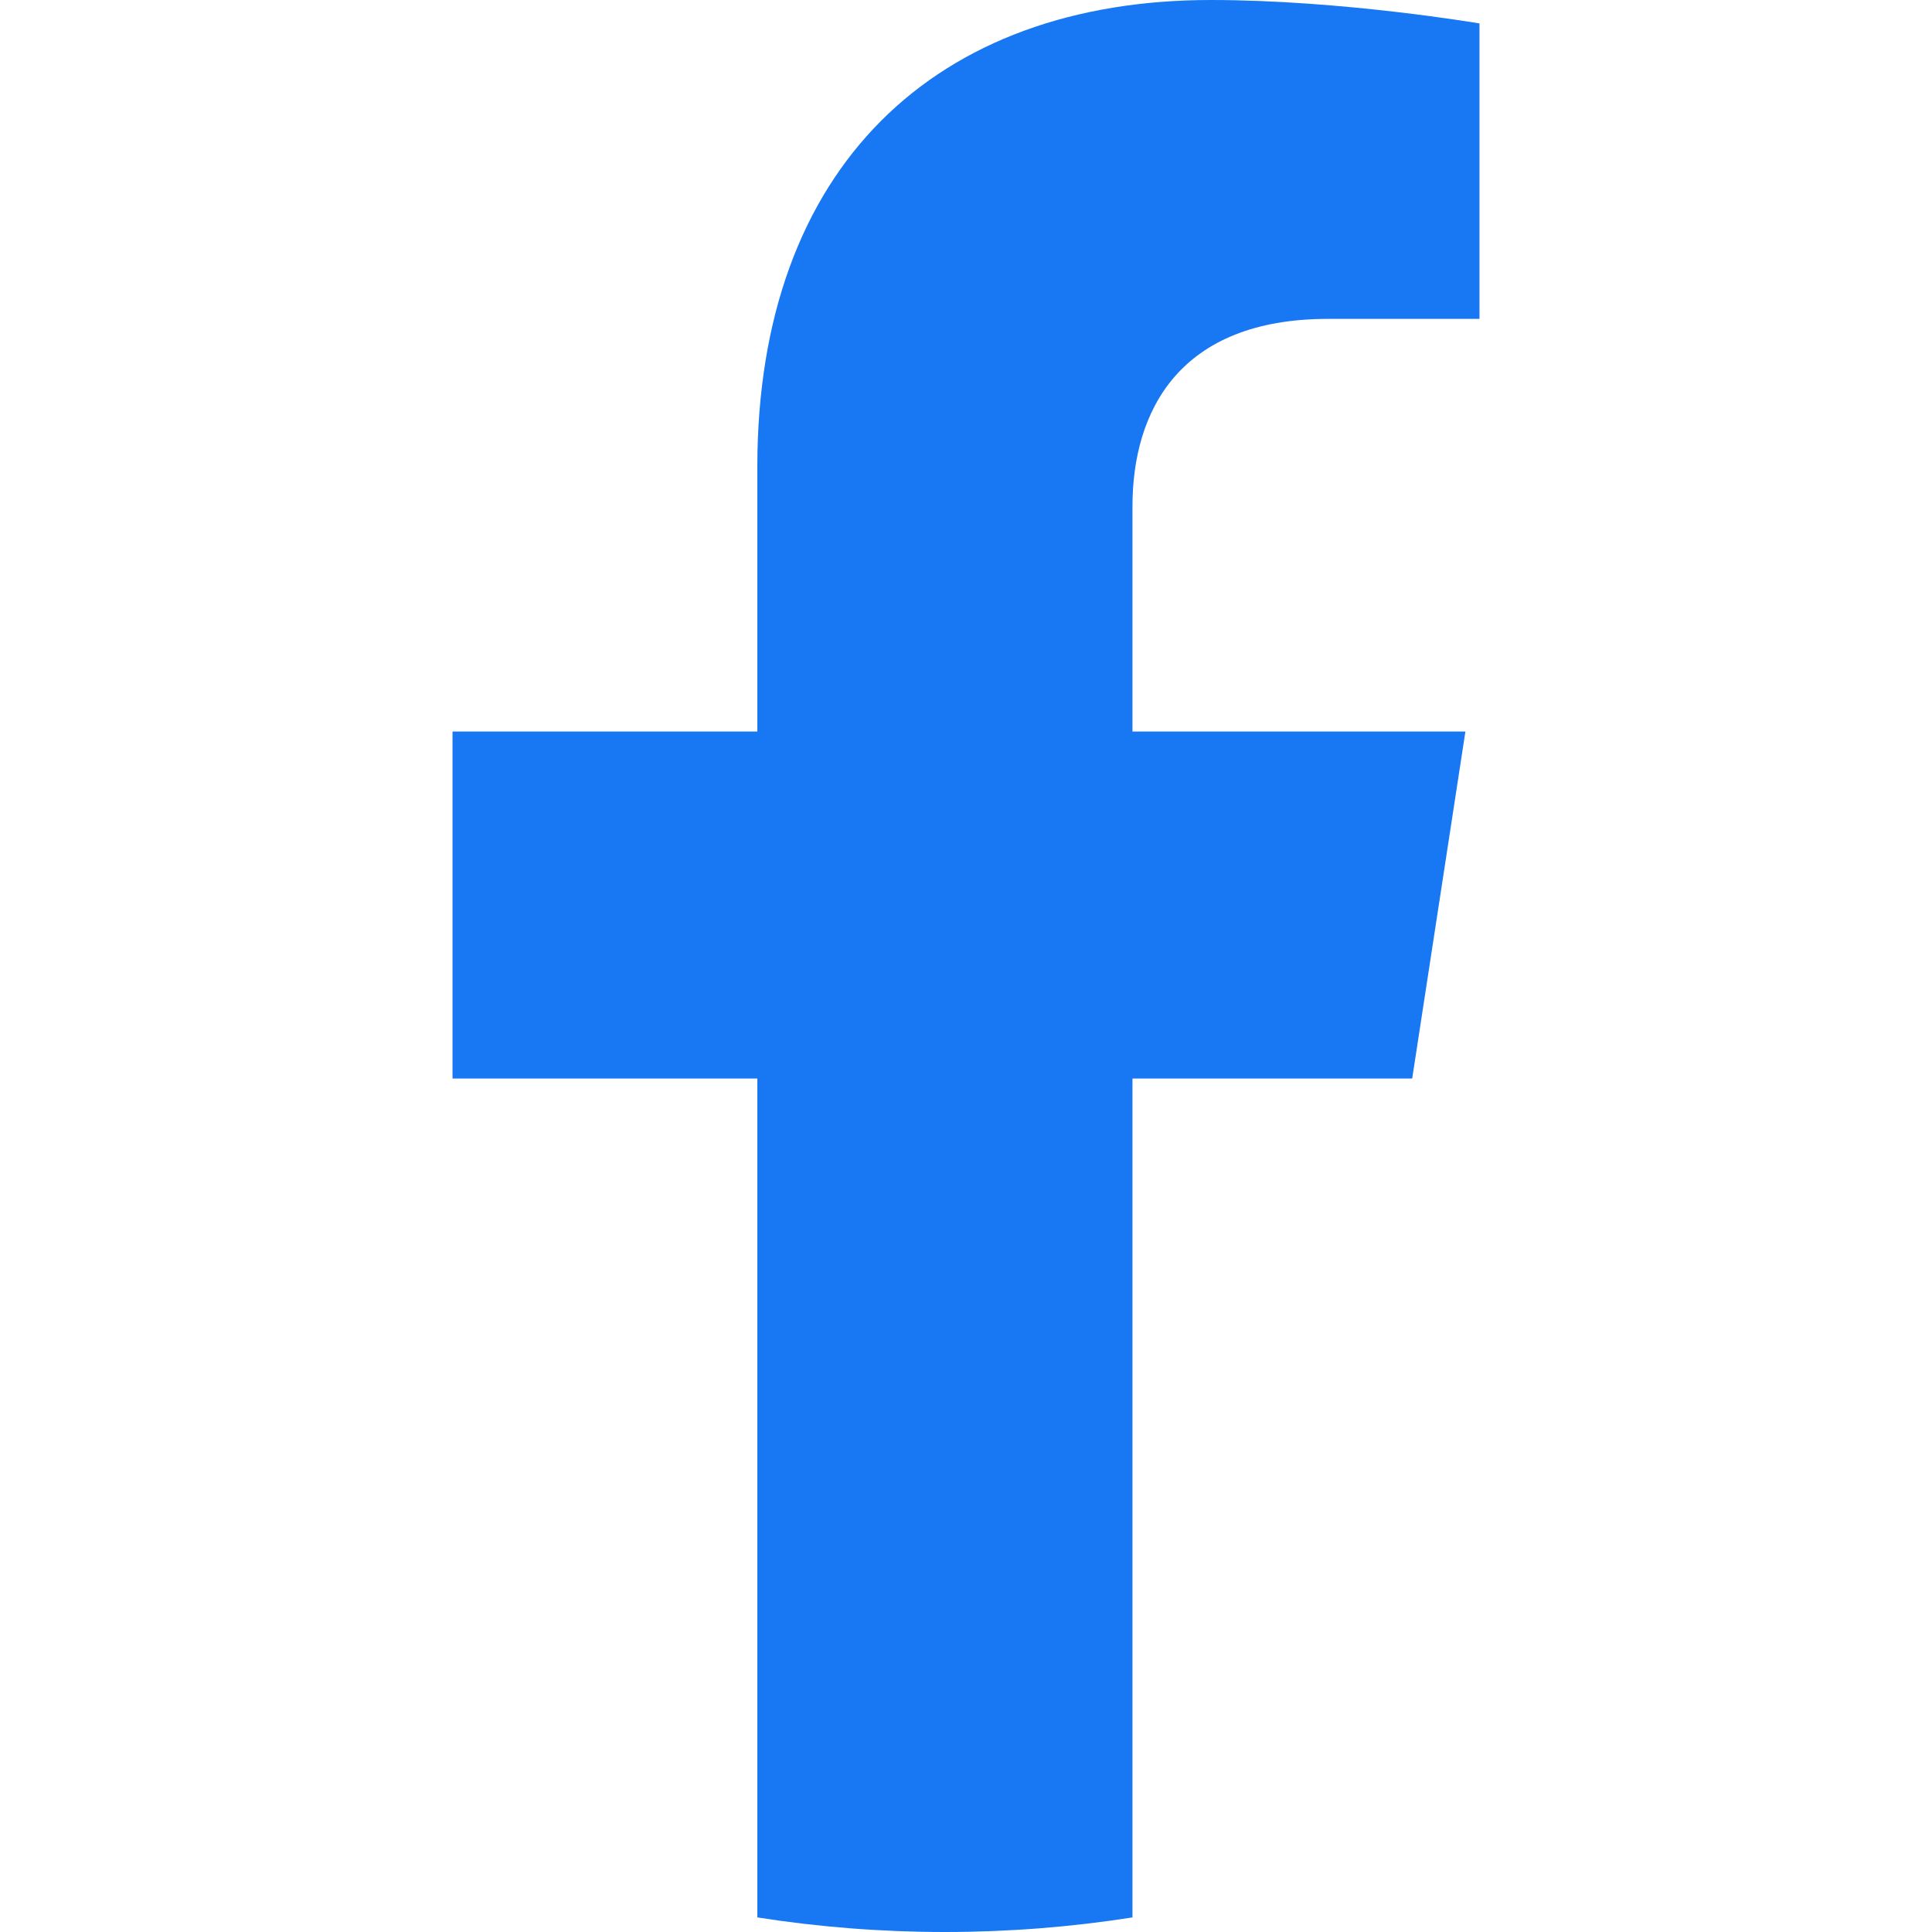
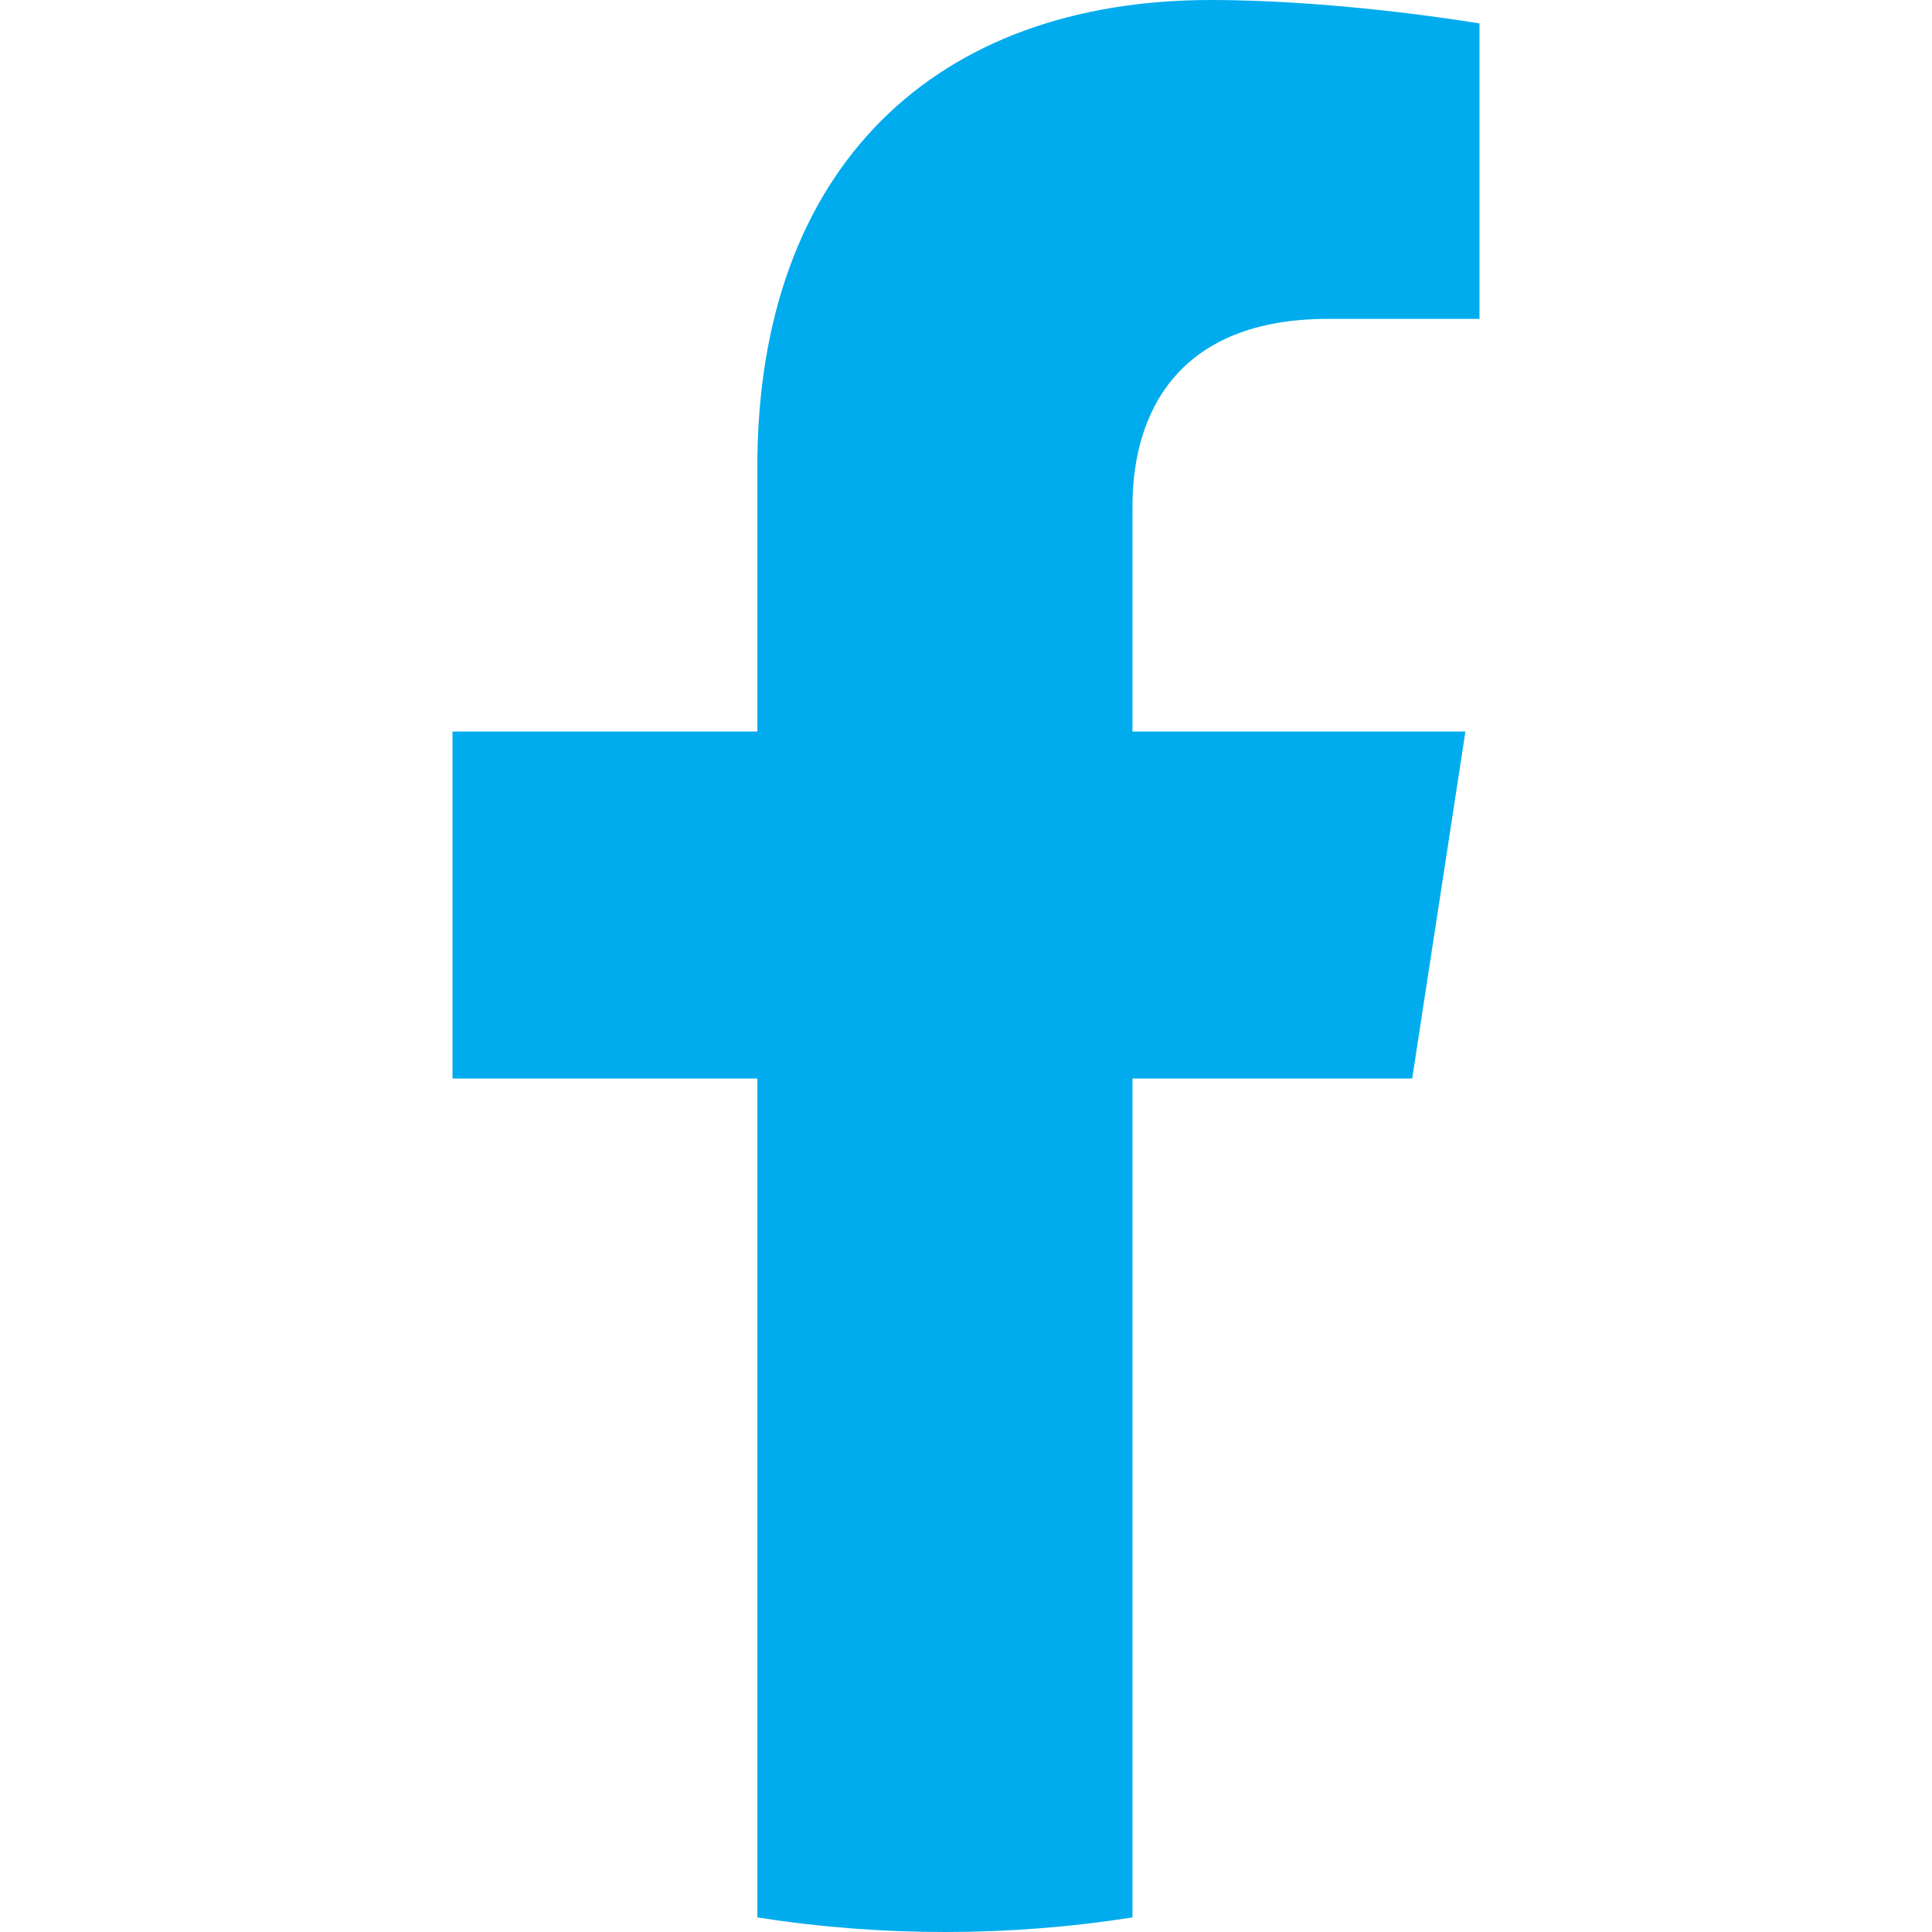
- <svg xmlns="http://www.w3.org/2000/svg" height="100%" style="fill-rule:evenodd;clip-rule:evenodd;stroke-linejoin:round;stroke-miterlimit:2;" version="1.1" viewBox="0 0 512 512" width="100%" xml:space="preserve">
-   <path d="M374.245,285.825l14.104,-91.961l-88.233,0l0,-59.677c0,-25.159 12.325,-49.682 51.845,-49.682l40.117,0l0,-78.291c0,0 -36.408,-6.214 -71.214,-6.214c-72.67,0 -120.165,44.042 -120.165,123.775l0,70.089l-80.777,0l0,91.961l80.777,0l0,222.31c16.197,2.542 32.798,3.865 49.709,3.865c16.911,0 33.512,-1.323 49.708,-3.865l0,-222.31l74.129,0Z" style="fill:#1877f2;fill-rule:nonzero;" />
+ <svg xmlns="http://www.w3.org/2000/svg" viewBox="0 0 512 512" xml:space="preserve" fill-rule="evenodd" clip-rule="evenodd" stroke-linejoin="round" stroke-miterlimit="2">
+   <path d="m374.245 285.825 14.104-91.961h-88.233v-59.677c0-25.159 12.325-49.682 51.845-49.682h40.117V6.214S355.67 0 320.864 0c-72.67 0-120.165 44.042-120.165 123.775v70.089h-80.777v91.961h80.777v222.31A320.442 320.442 0 0 0 250.408 512a320.42 320.42 0 0 0 49.708-3.865v-222.31h74.129Z" fill="#00aced" fill-rule="nonzero" class="fill-1877f2" />
</svg>
